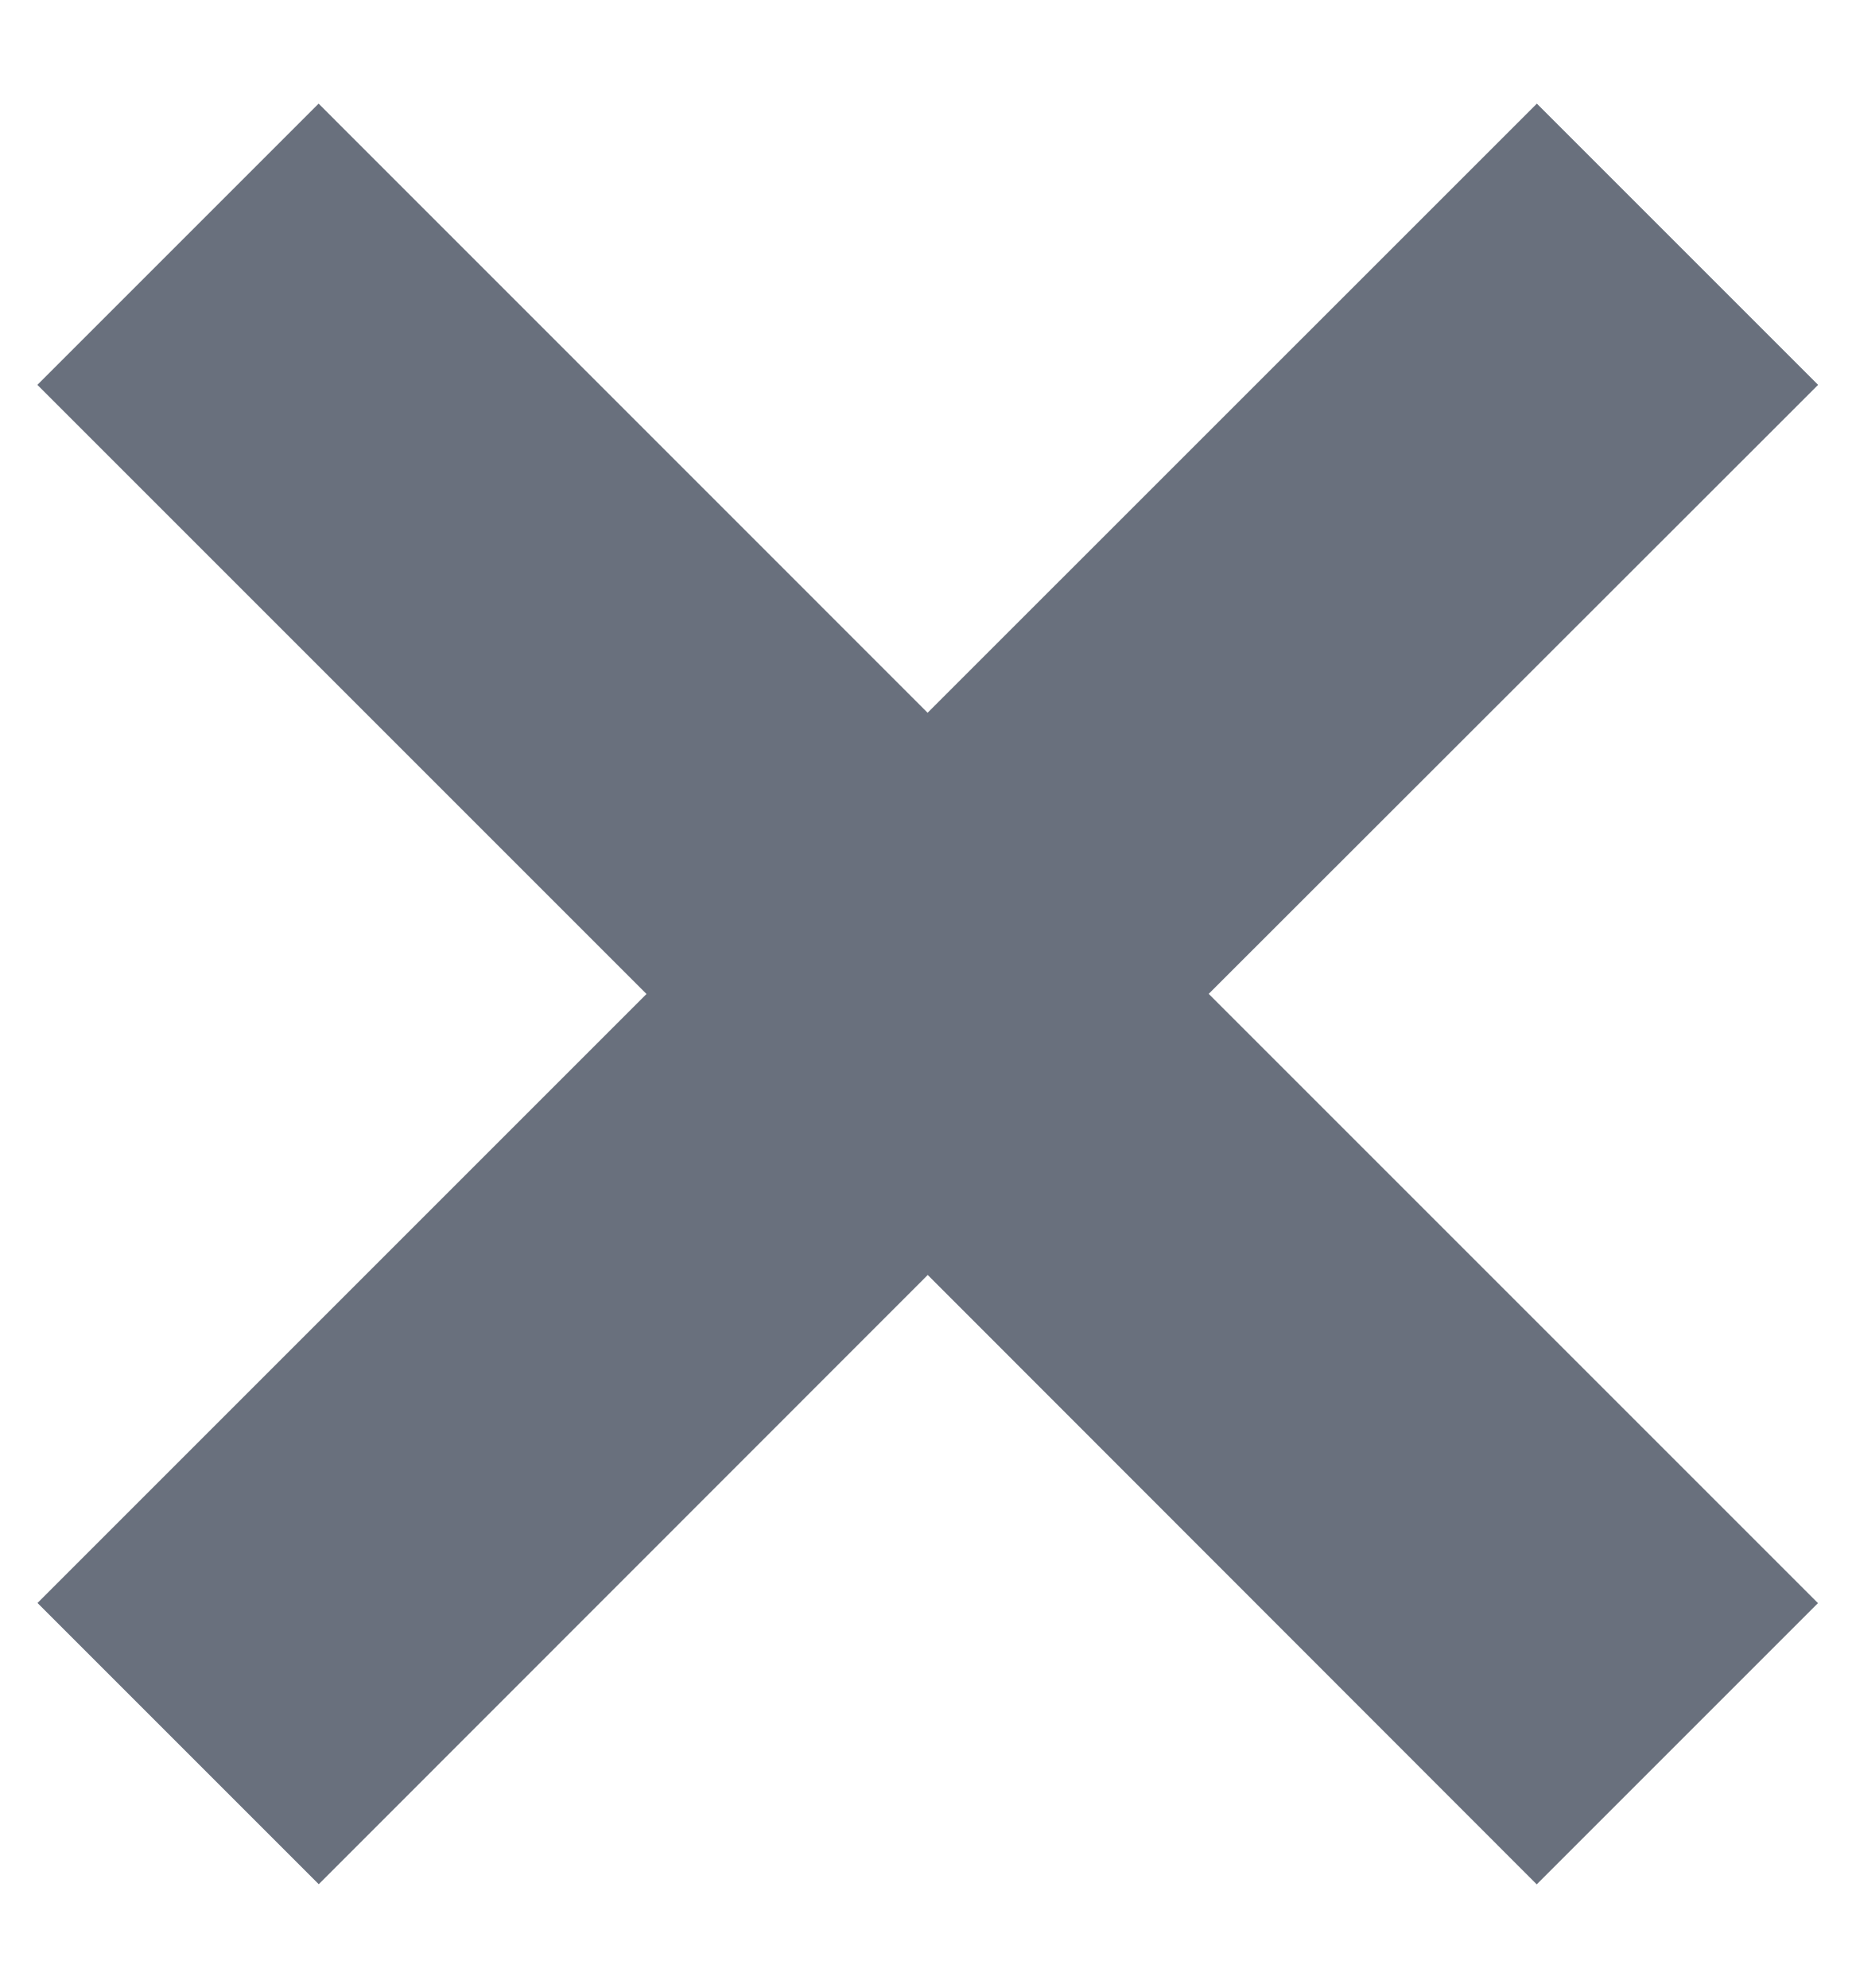
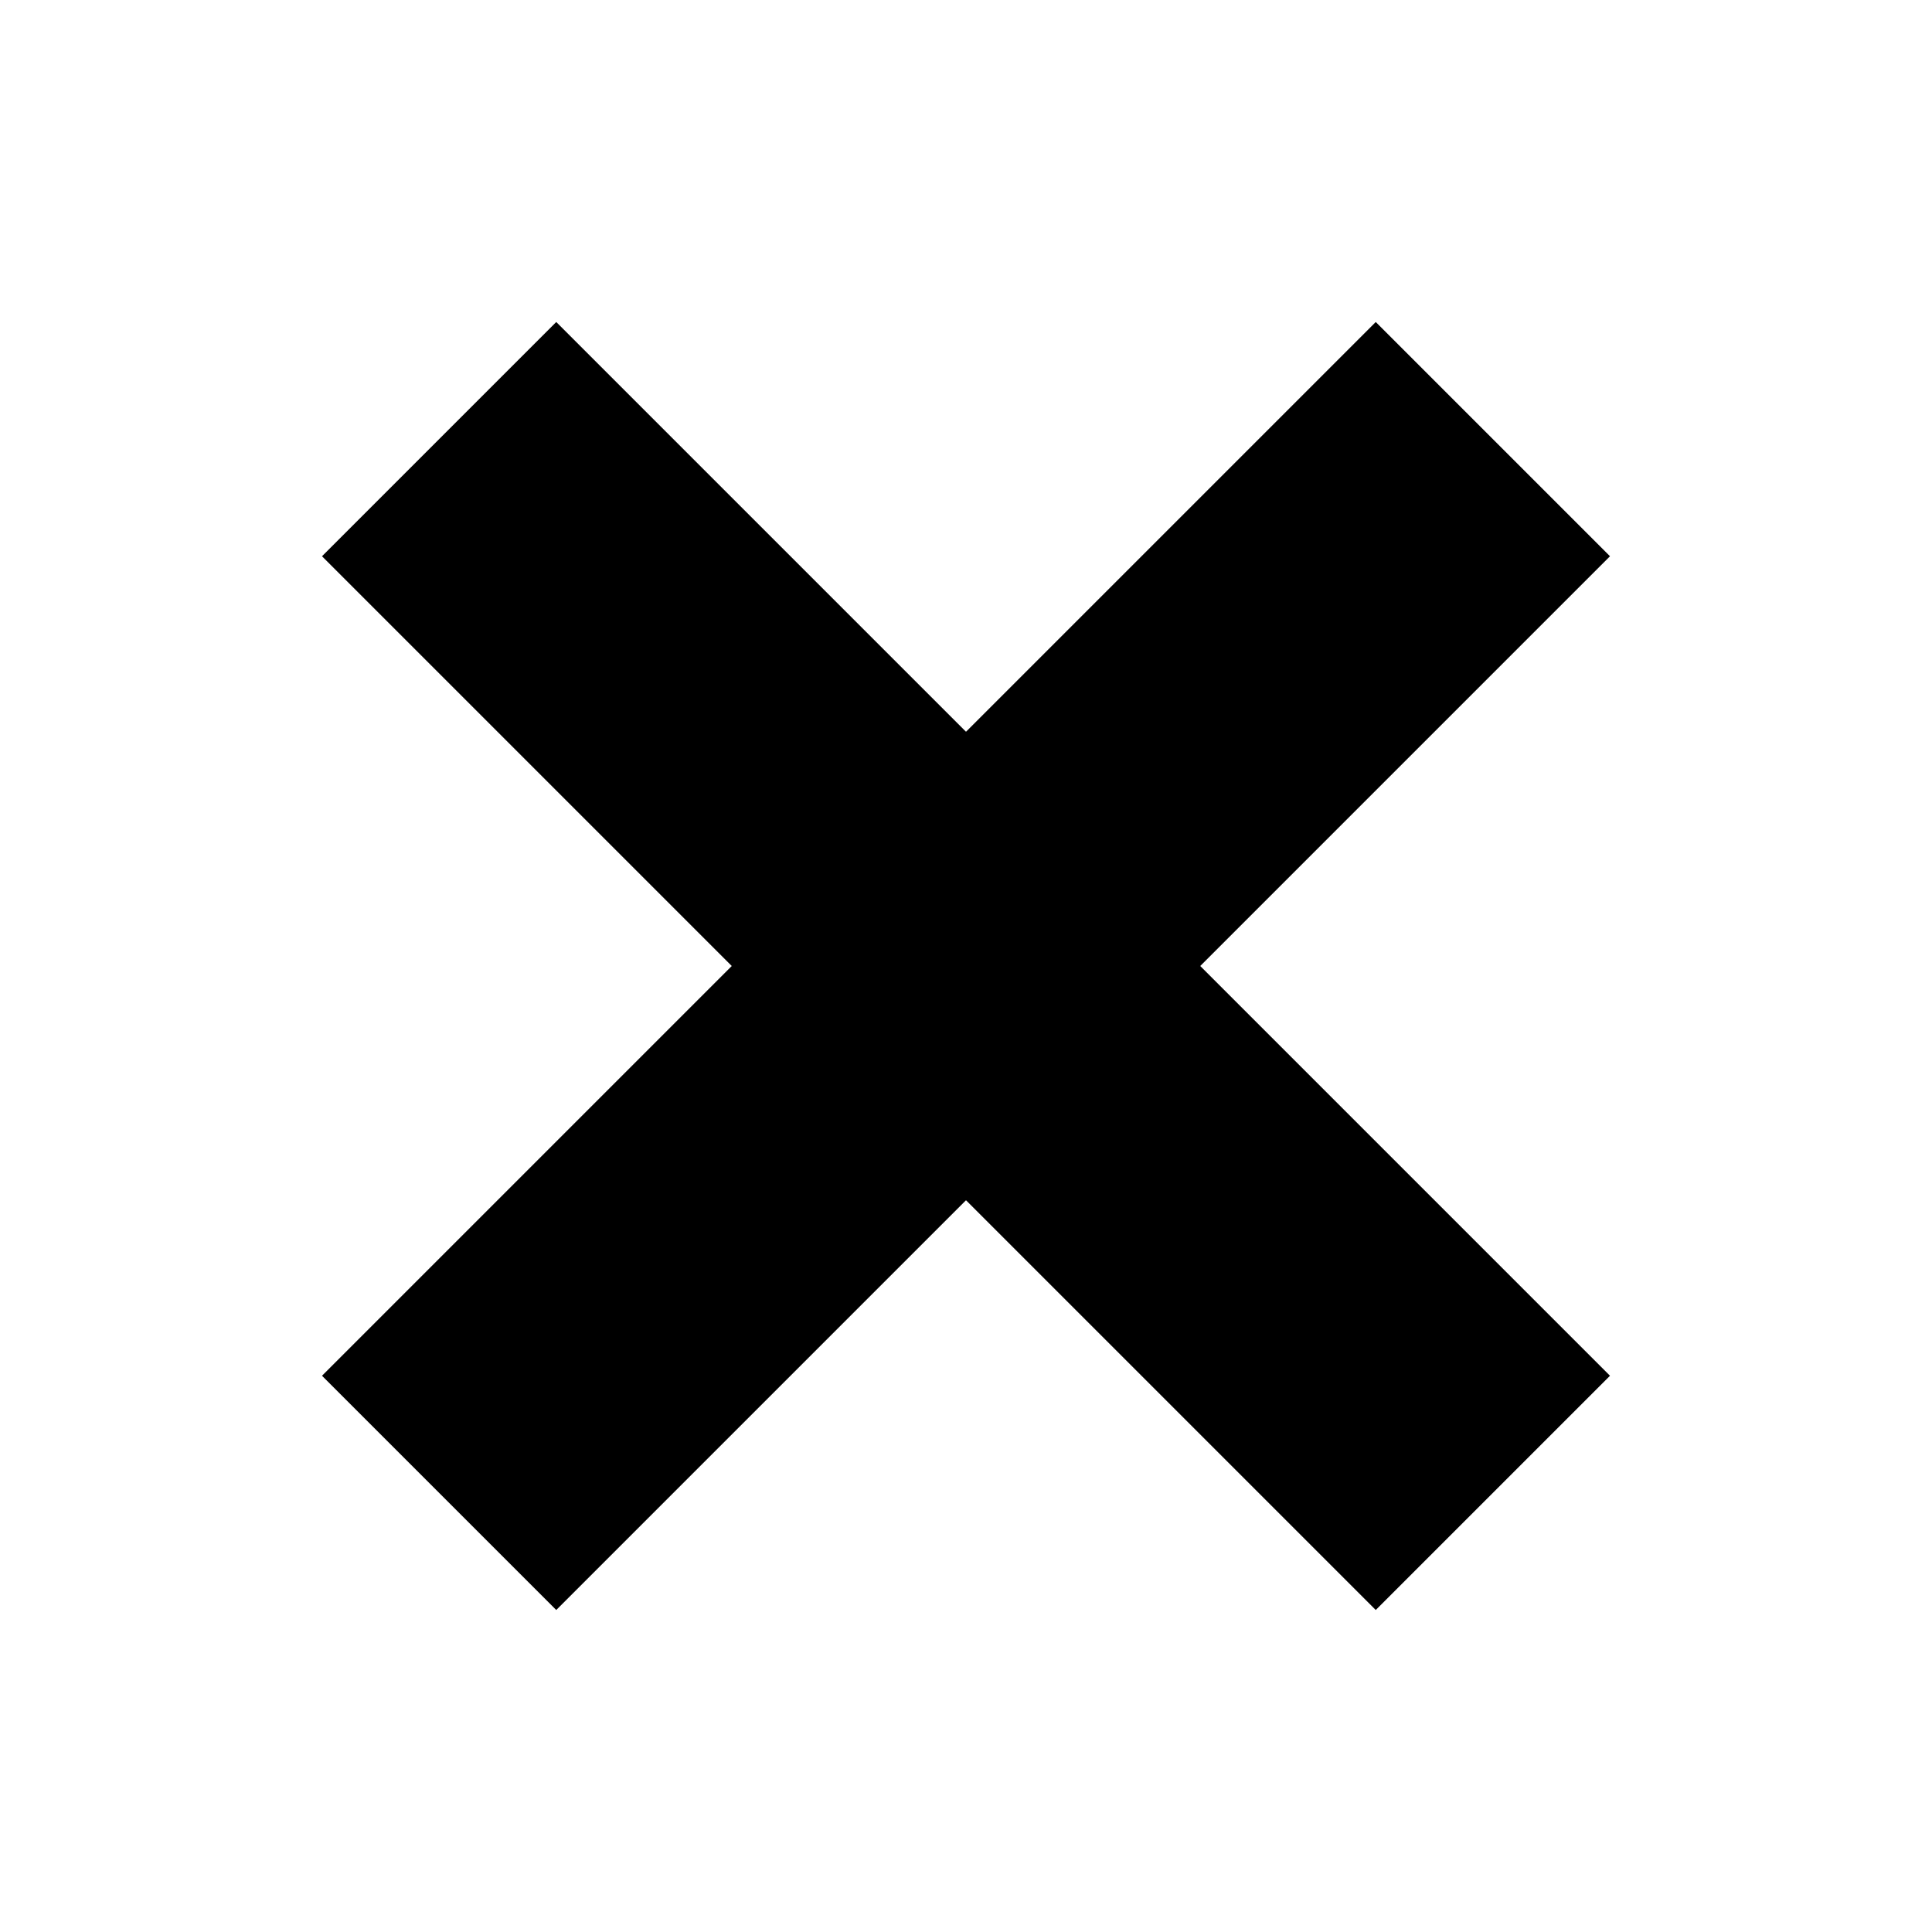
- <svg xmlns="http://www.w3.org/2000/svg" width="14" height="15">
-   <path d="m11.596.782 2.122 2.122L9.12 7.499l4.597 4.597-2.122 2.122L7 9.62l-4.595 4.597-2.122-2.122L4.878 7.5.282 2.904 2.404.782l4.595 4.596L11.596.782Z" fill="#69707D" fill-rule="evenodd" />
+ <svg xmlns="http://www.w3.org/2000/svg" width="32" height="32" viewBox="0 0 24 24">
+   <path fill="currentColor" d="M20 6.91L17.09 4L12 9.09L6.91 4L4 6.91L9.09 12L4 17.09L6.91 20L12 14.91L17.09 20L20 17.09L14.91 12L20 6.91Z" />
</svg>
